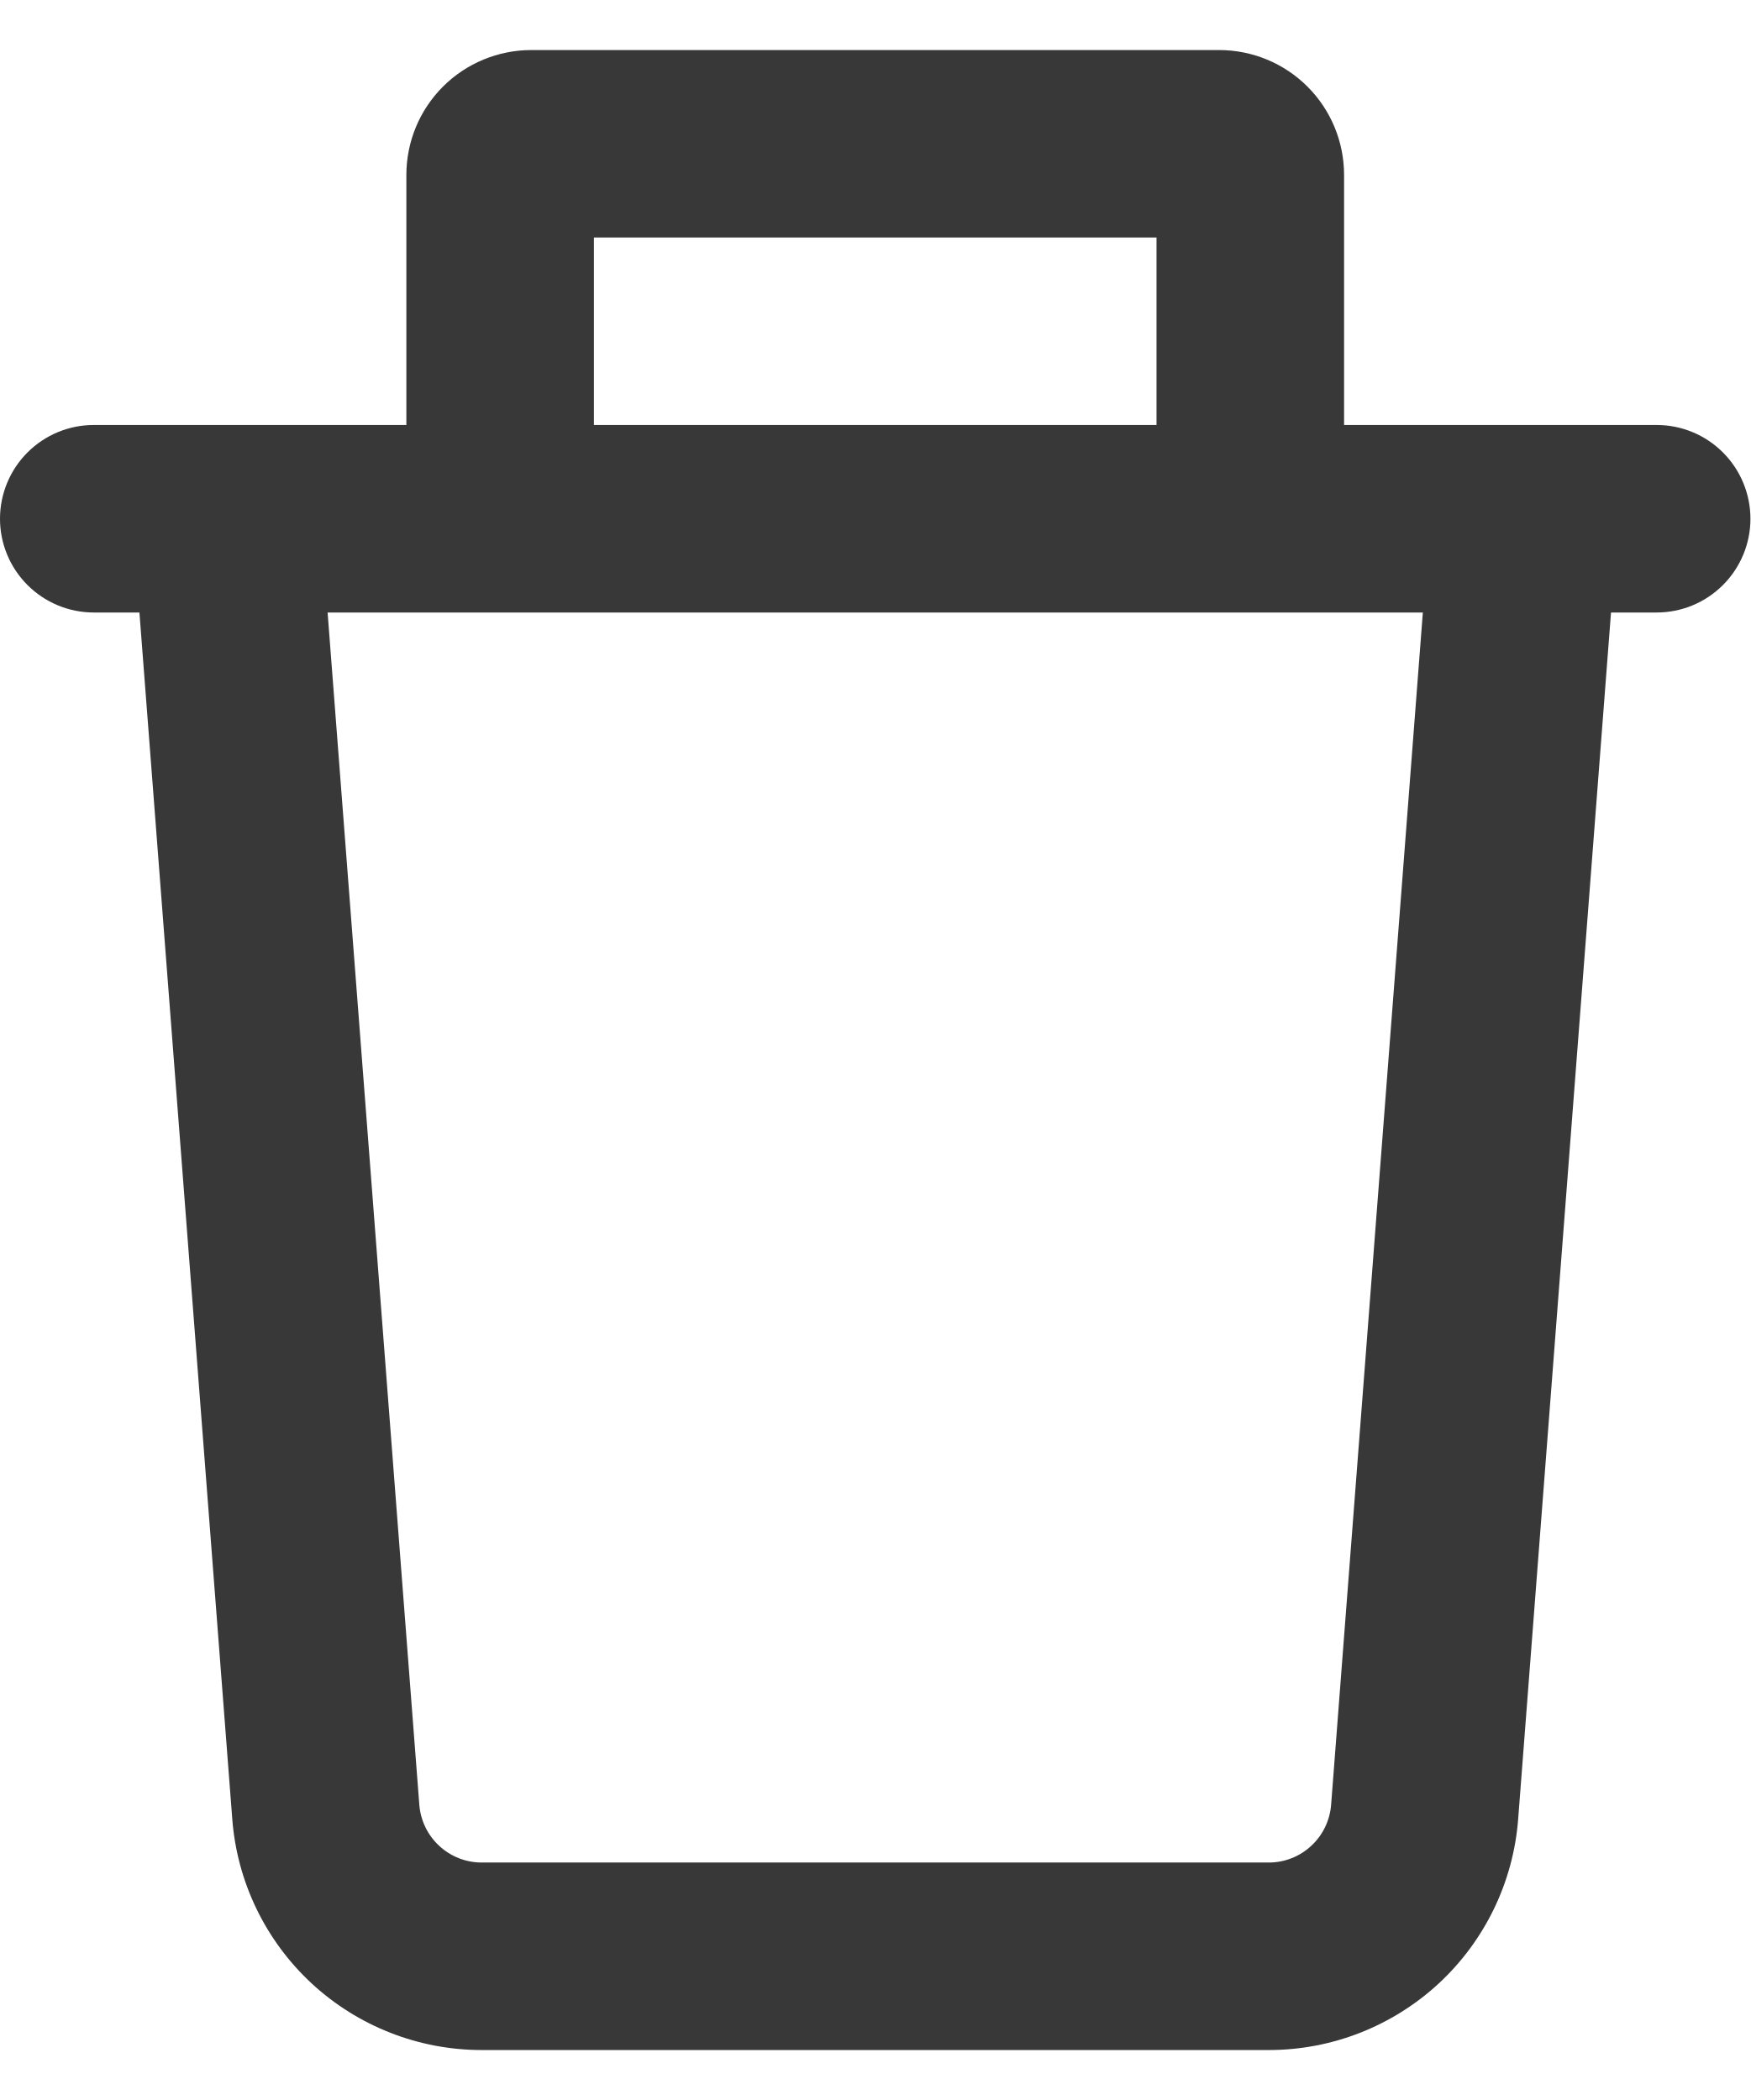
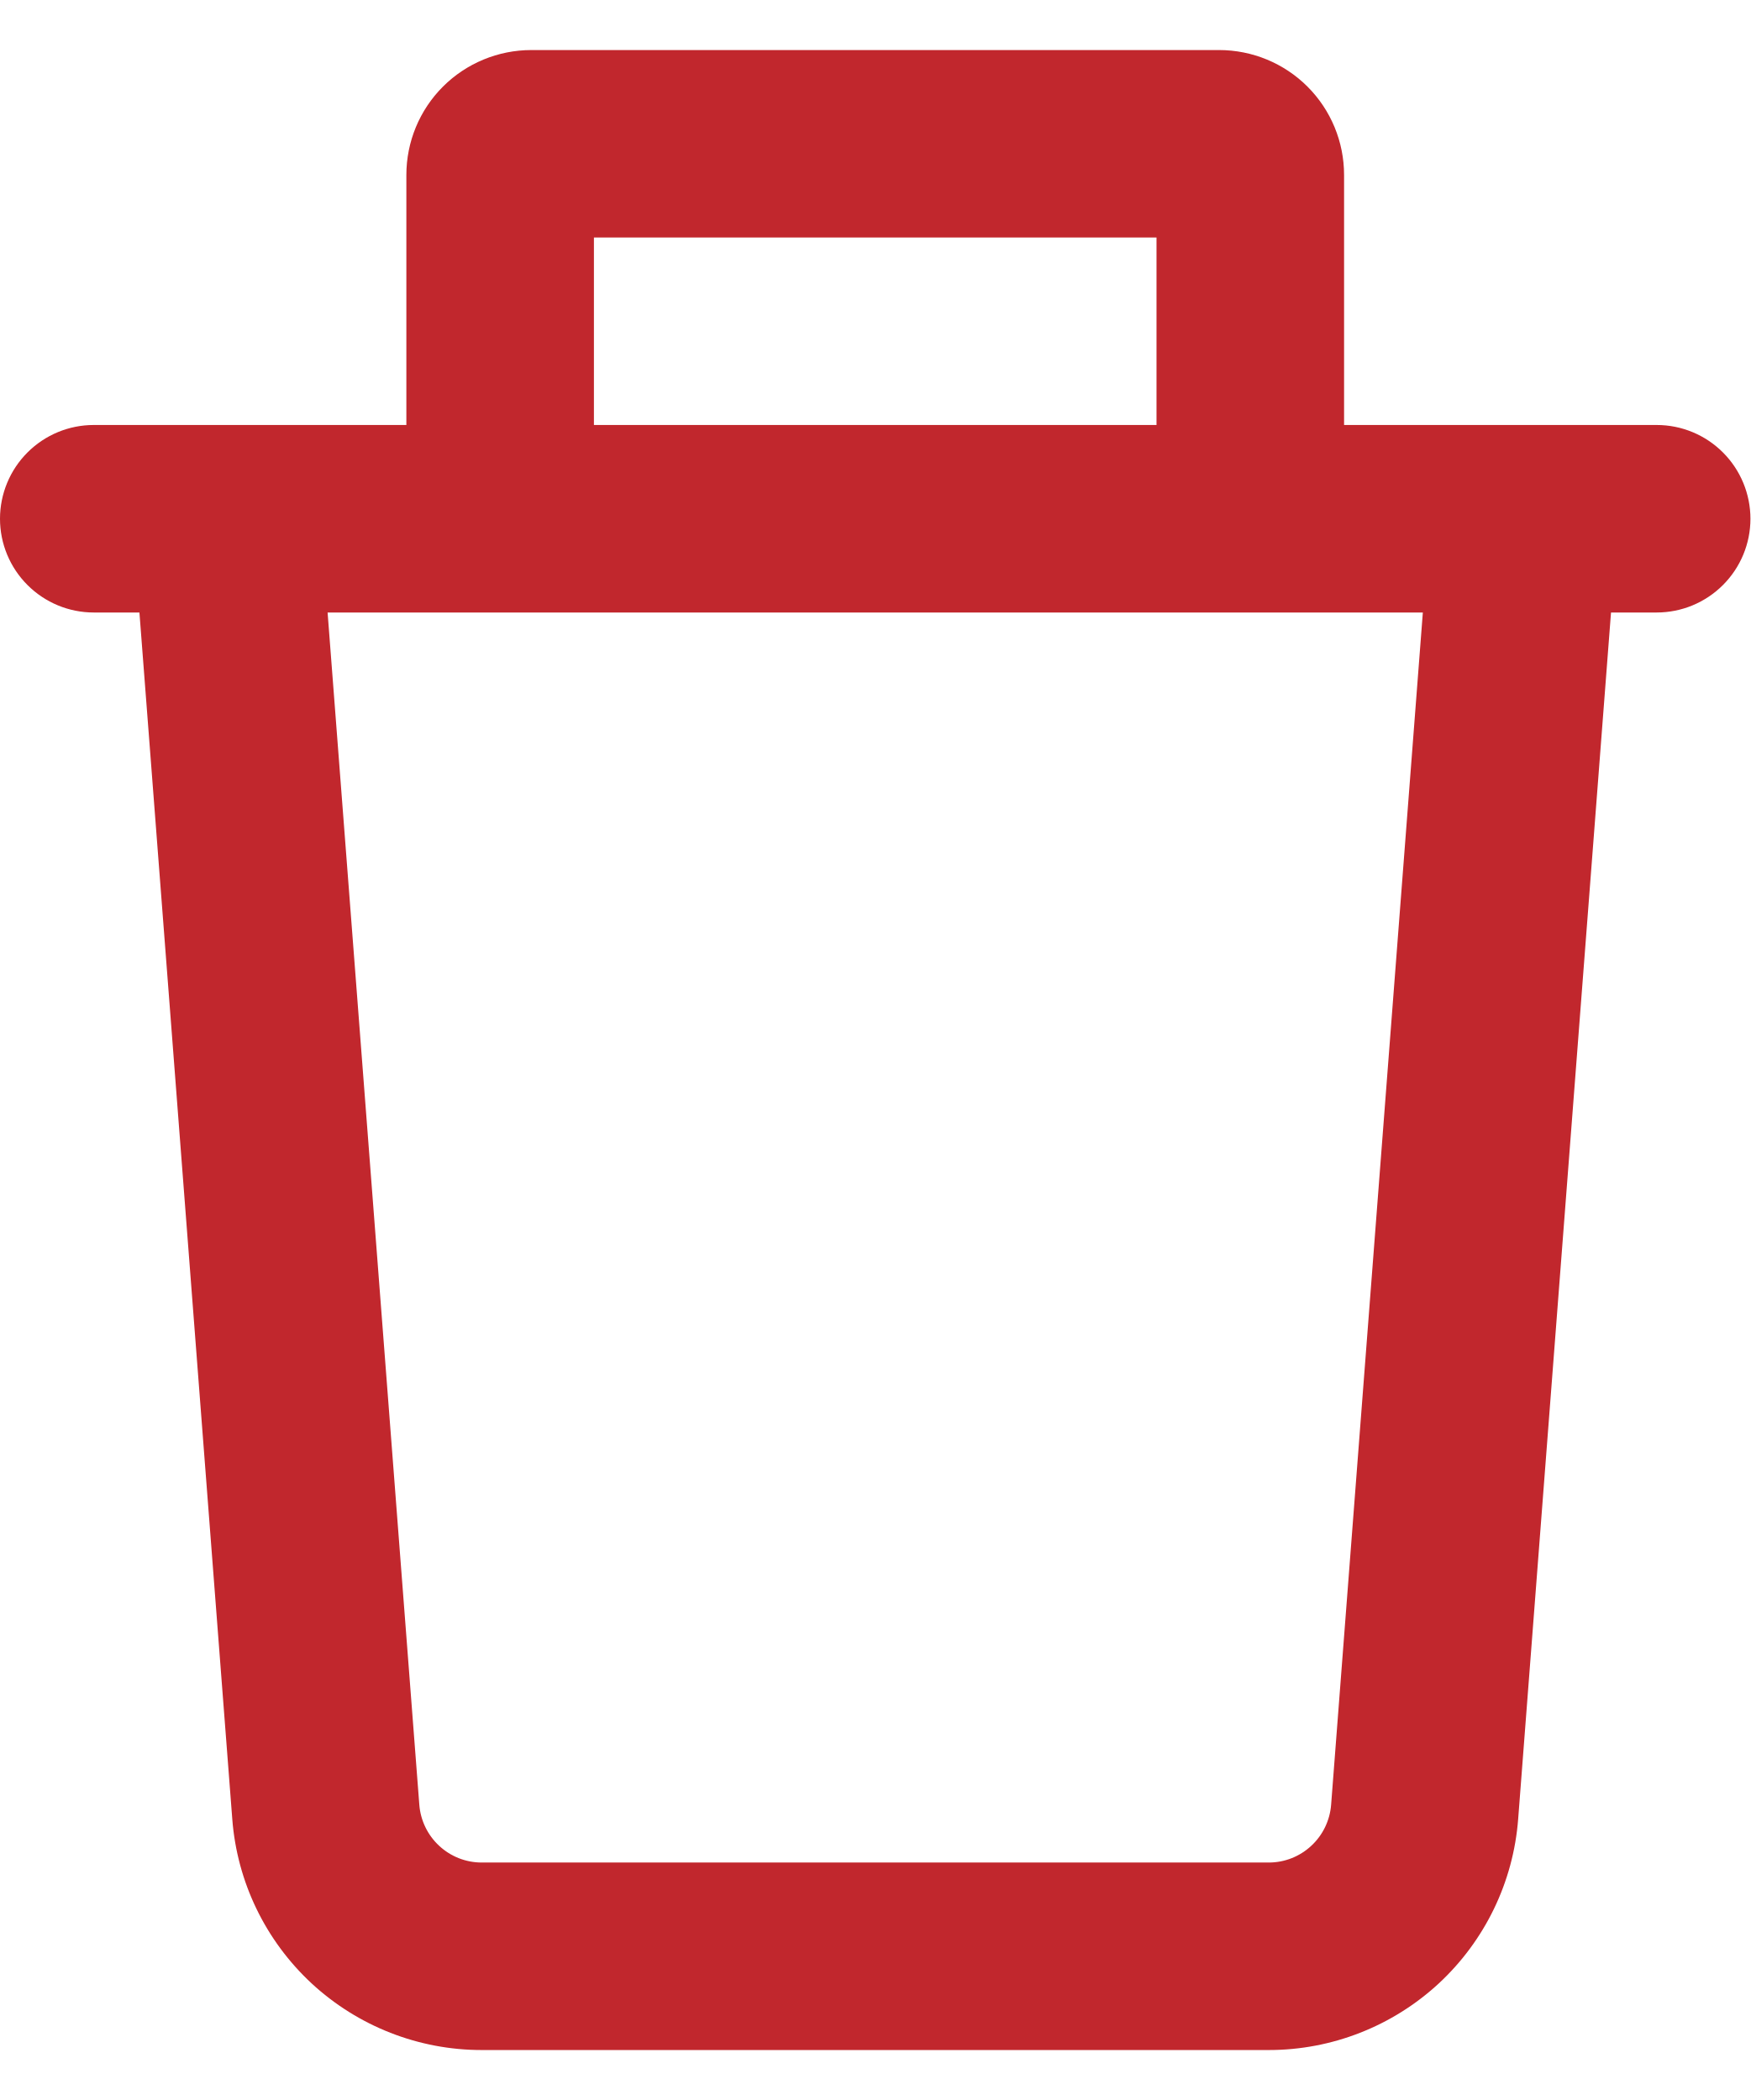
<svg xmlns="http://www.w3.org/2000/svg" width="20" height="24" viewBox="0 0 20 24" fill="none">
-   <path fill-rule="evenodd" clip-rule="evenodd" d="M6.786 4.857V2.714H13.214V4.857H6.786ZM4.643 4.857V2C4.643 1.621 4.793 1.258 5.061 0.99C5.329 0.722 5.693 0.572 6.071 0.572L13.929 0.572C14.307 0.572 14.671 0.722 14.939 0.99C15.207 1.258 15.357 1.621 15.357 2V4.857H18.929C19.213 4.857 19.485 4.97 19.686 5.171C19.887 5.372 20 5.645 20 5.929C20 6.213 19.887 6.485 19.686 6.686C19.485 6.887 19.213 7 18.929 7H18.407L17.346 20.79C17.291 21.508 16.967 22.178 16.439 22.668C15.91 23.157 15.217 23.429 14.497 23.429H5.503C4.783 23.429 4.09 23.157 3.561 22.668C3.033 22.178 2.709 21.508 2.654 20.79L1.593 7H1.071C0.787 7 0.515 6.887 0.314 6.686C0.113 6.485 0 6.213 0 5.929C0 5.645 0.113 5.372 0.314 5.171C0.515 4.97 0.787 4.857 1.071 4.857H4.643ZM3.743 7H16.257L15.209 20.626C15.195 20.805 15.114 20.973 14.982 21.095C14.85 21.218 14.677 21.286 14.497 21.286H5.503C5.323 21.286 5.15 21.218 5.018 21.095C4.886 20.973 4.805 20.805 4.791 20.626L3.743 7Z" fill="#383838" />
+   <path fill-rule="evenodd" clip-rule="evenodd" d="M6.786 4.857V2.714H13.214V4.857H6.786ZM4.643 4.857V2C4.643 1.621 4.793 1.258 5.061 0.99C5.329 0.722 5.693 0.572 6.071 0.572L13.929 0.572C14.307 0.572 14.671 0.722 14.939 0.99C15.207 1.258 15.357 1.621 15.357 2V4.857H18.929C19.213 4.857 19.485 4.97 19.686 5.171C19.887 5.372 20 5.645 20 5.929C20 6.213 19.887 6.485 19.686 6.686C19.485 6.887 19.213 7 18.929 7H18.407L17.346 20.79C17.291 21.508 16.967 22.178 16.439 22.668C15.91 23.157 15.217 23.429 14.497 23.429H5.503C4.783 23.429 4.09 23.157 3.561 22.668C3.033 22.178 2.709 21.508 2.654 20.79L1.593 7H1.071C0.787 7 0.515 6.887 0.314 6.686C0.113 6.485 0 6.213 0 5.929C0 5.645 0.113 5.372 0.314 5.171C0.515 4.97 0.787 4.857 1.071 4.857H4.643ZM3.743 7H16.257L15.209 20.626C15.195 20.805 15.114 20.973 14.982 21.095C14.85 21.218 14.677 21.286 14.497 21.286H5.503C5.323 21.286 5.15 21.218 5.018 21.095C4.886 20.973 4.805 20.805 4.791 20.626L3.743 7Z" fill="#C1272D" />
</svg>
